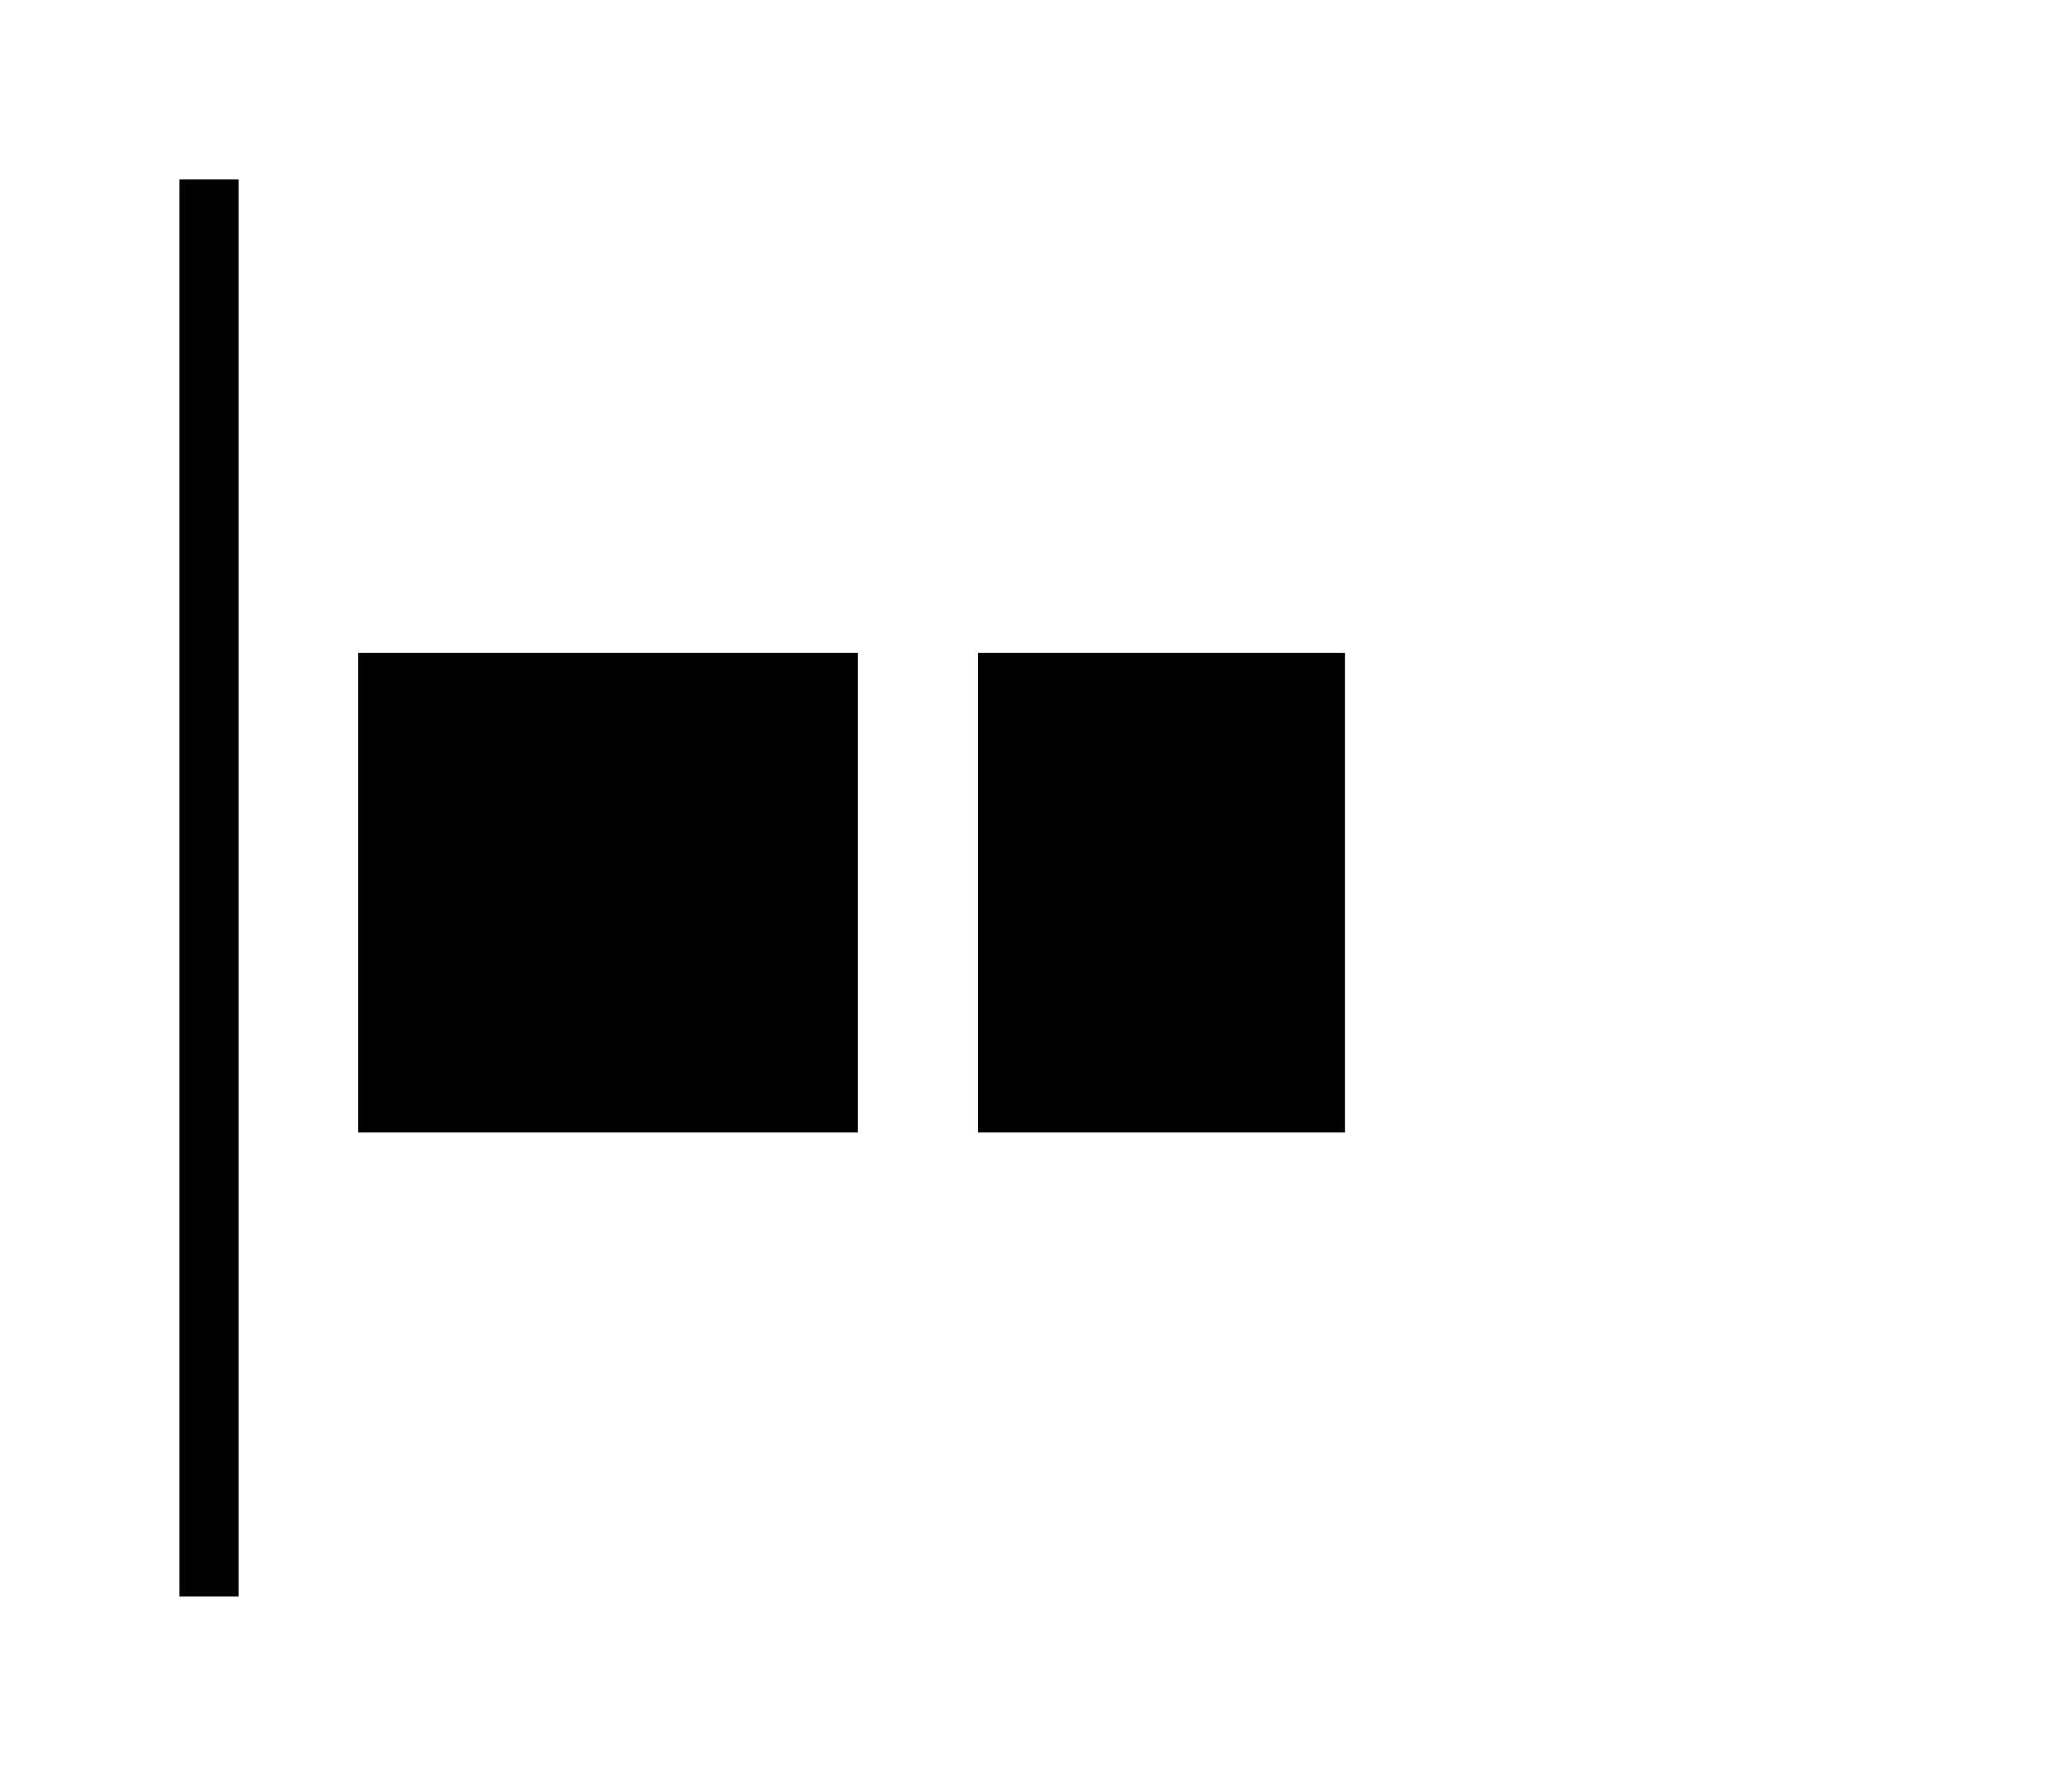
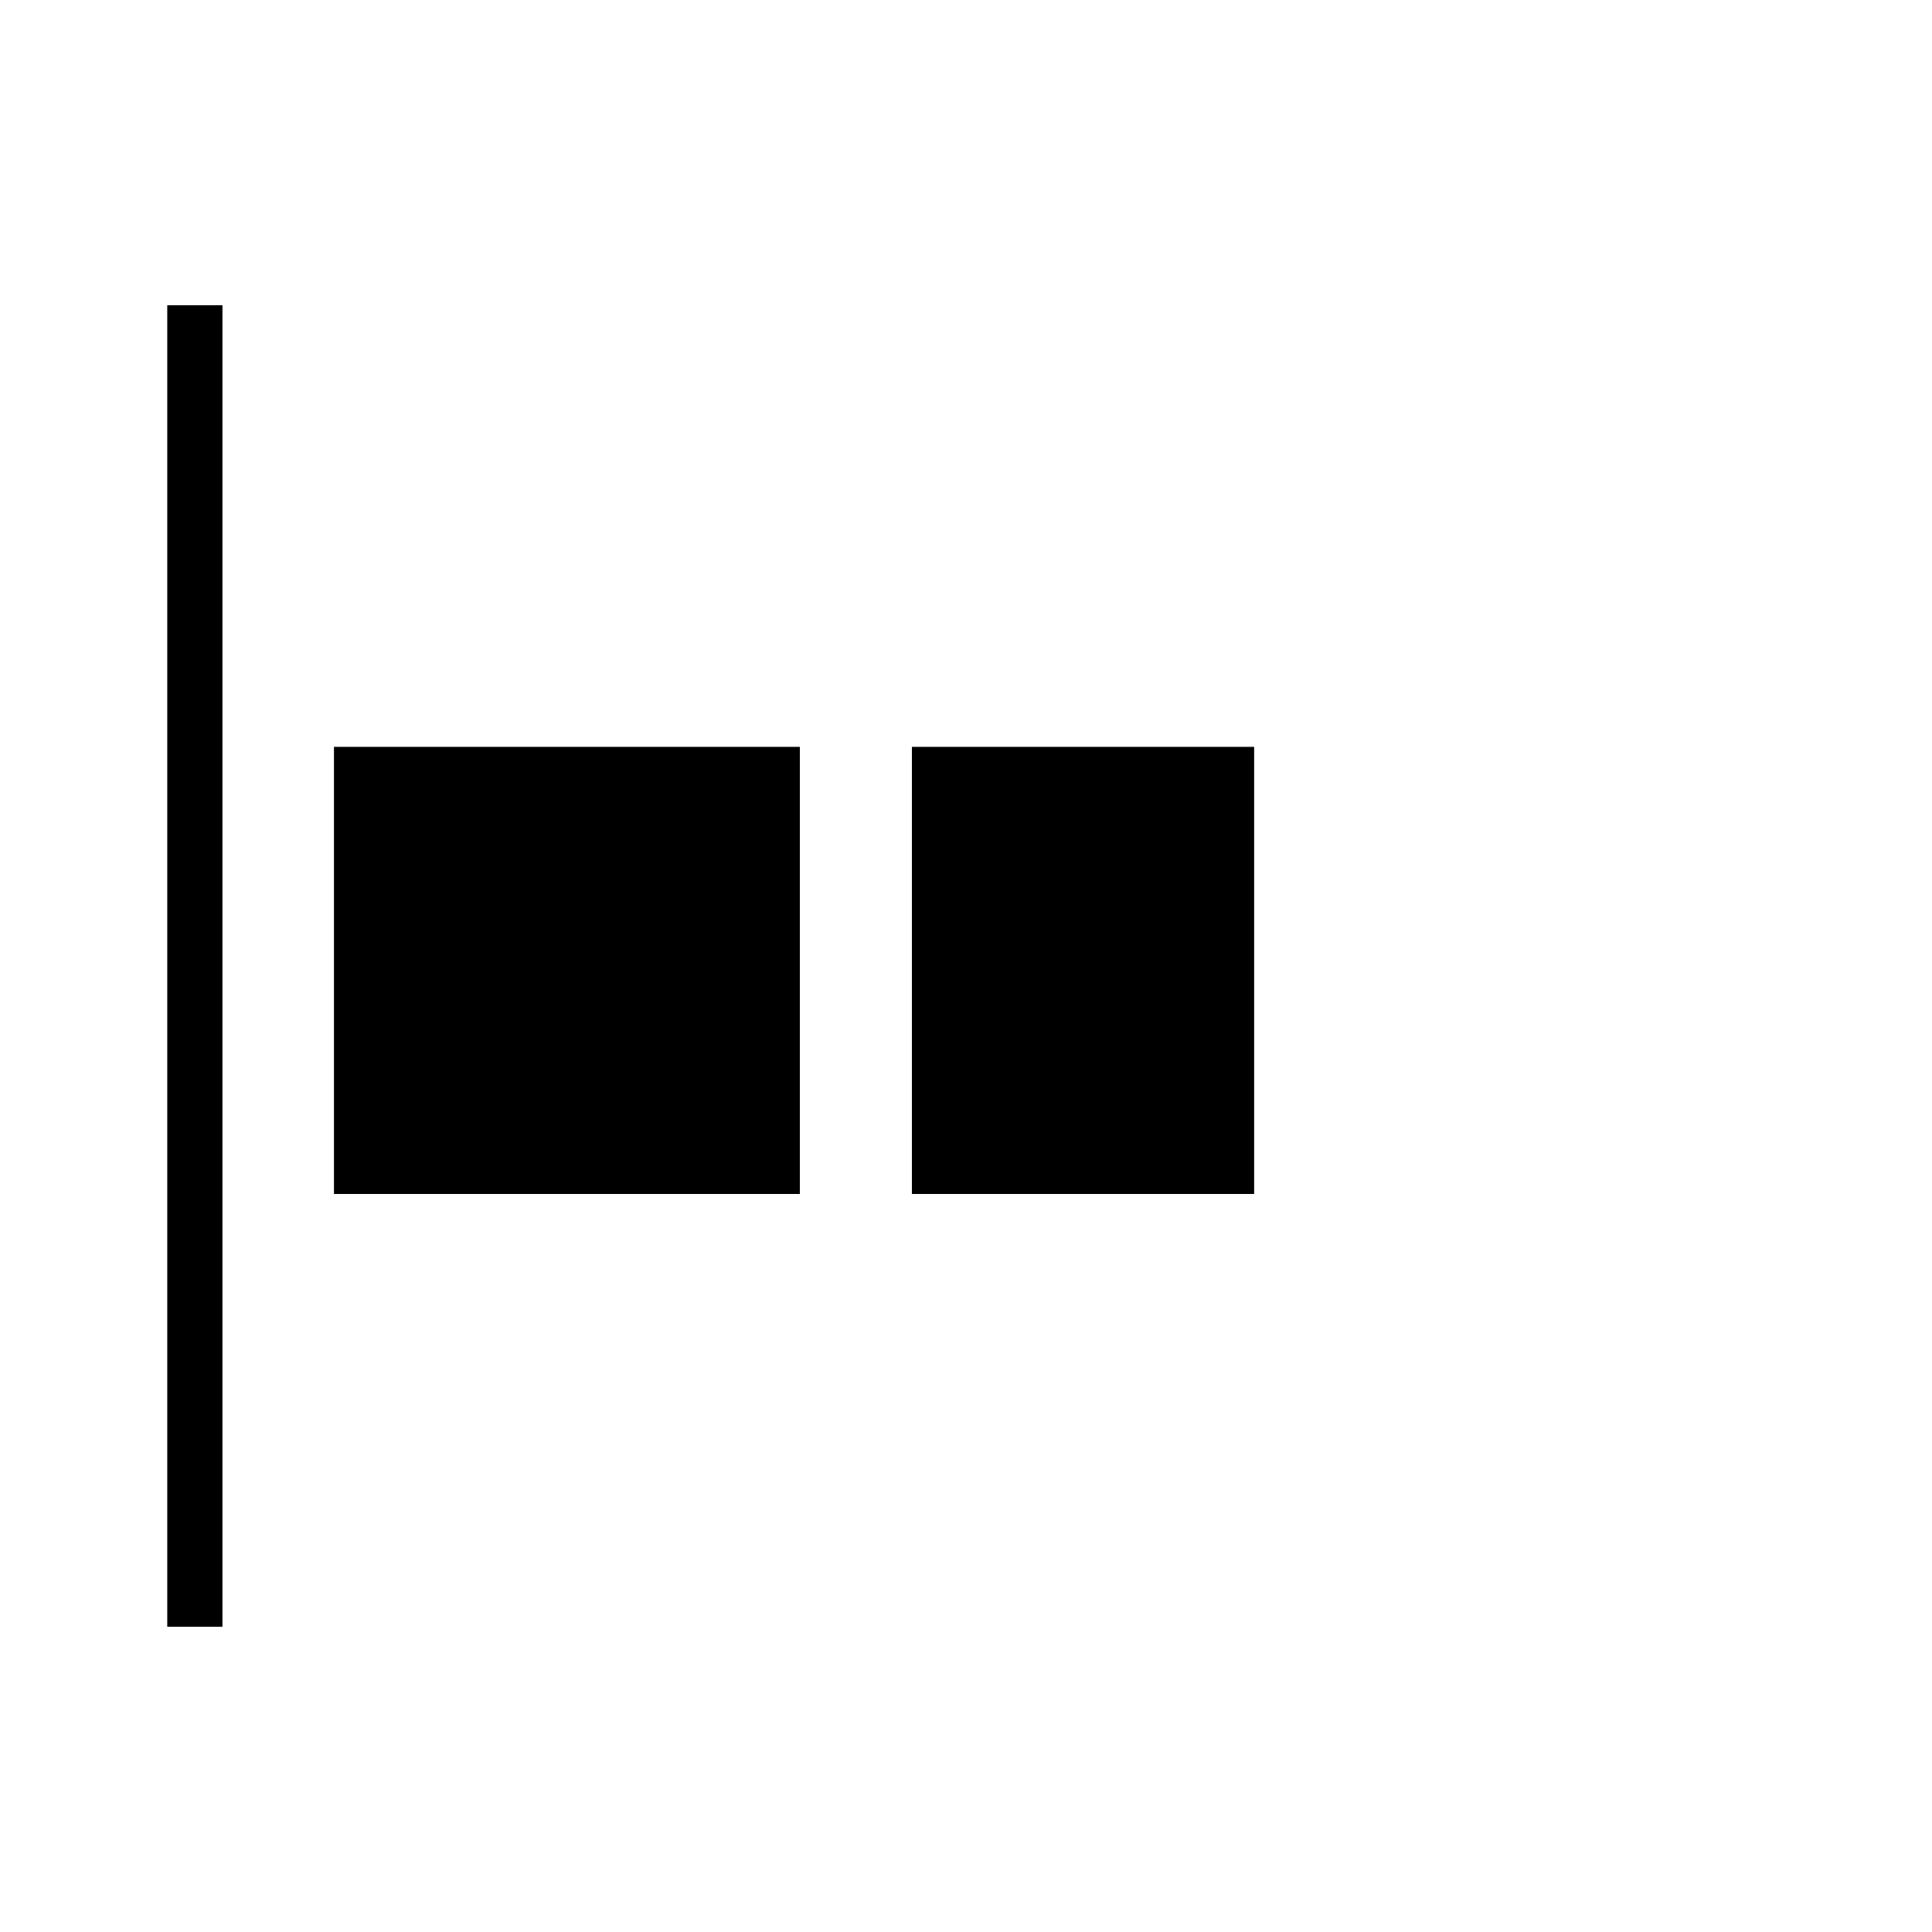
- <svg xmlns="http://www.w3.org/2000/svg" id="Layer_1" data-name="Layer 1" viewBox="0 0 35 30">
+ <svg xmlns="http://www.w3.org/2000/svg" id="Layer_1" width="20" height="20" data-name="Layer 1" viewBox="0 0 35 30">
  <rect x="3.03" y="3.03" width="1" height="23.94" />
  <rect x="6.05" y="11.03" width="8.44" height="8.1" />
  <rect x="16.52" y="11.03" width="6.2" height="8.1" />
</svg>
